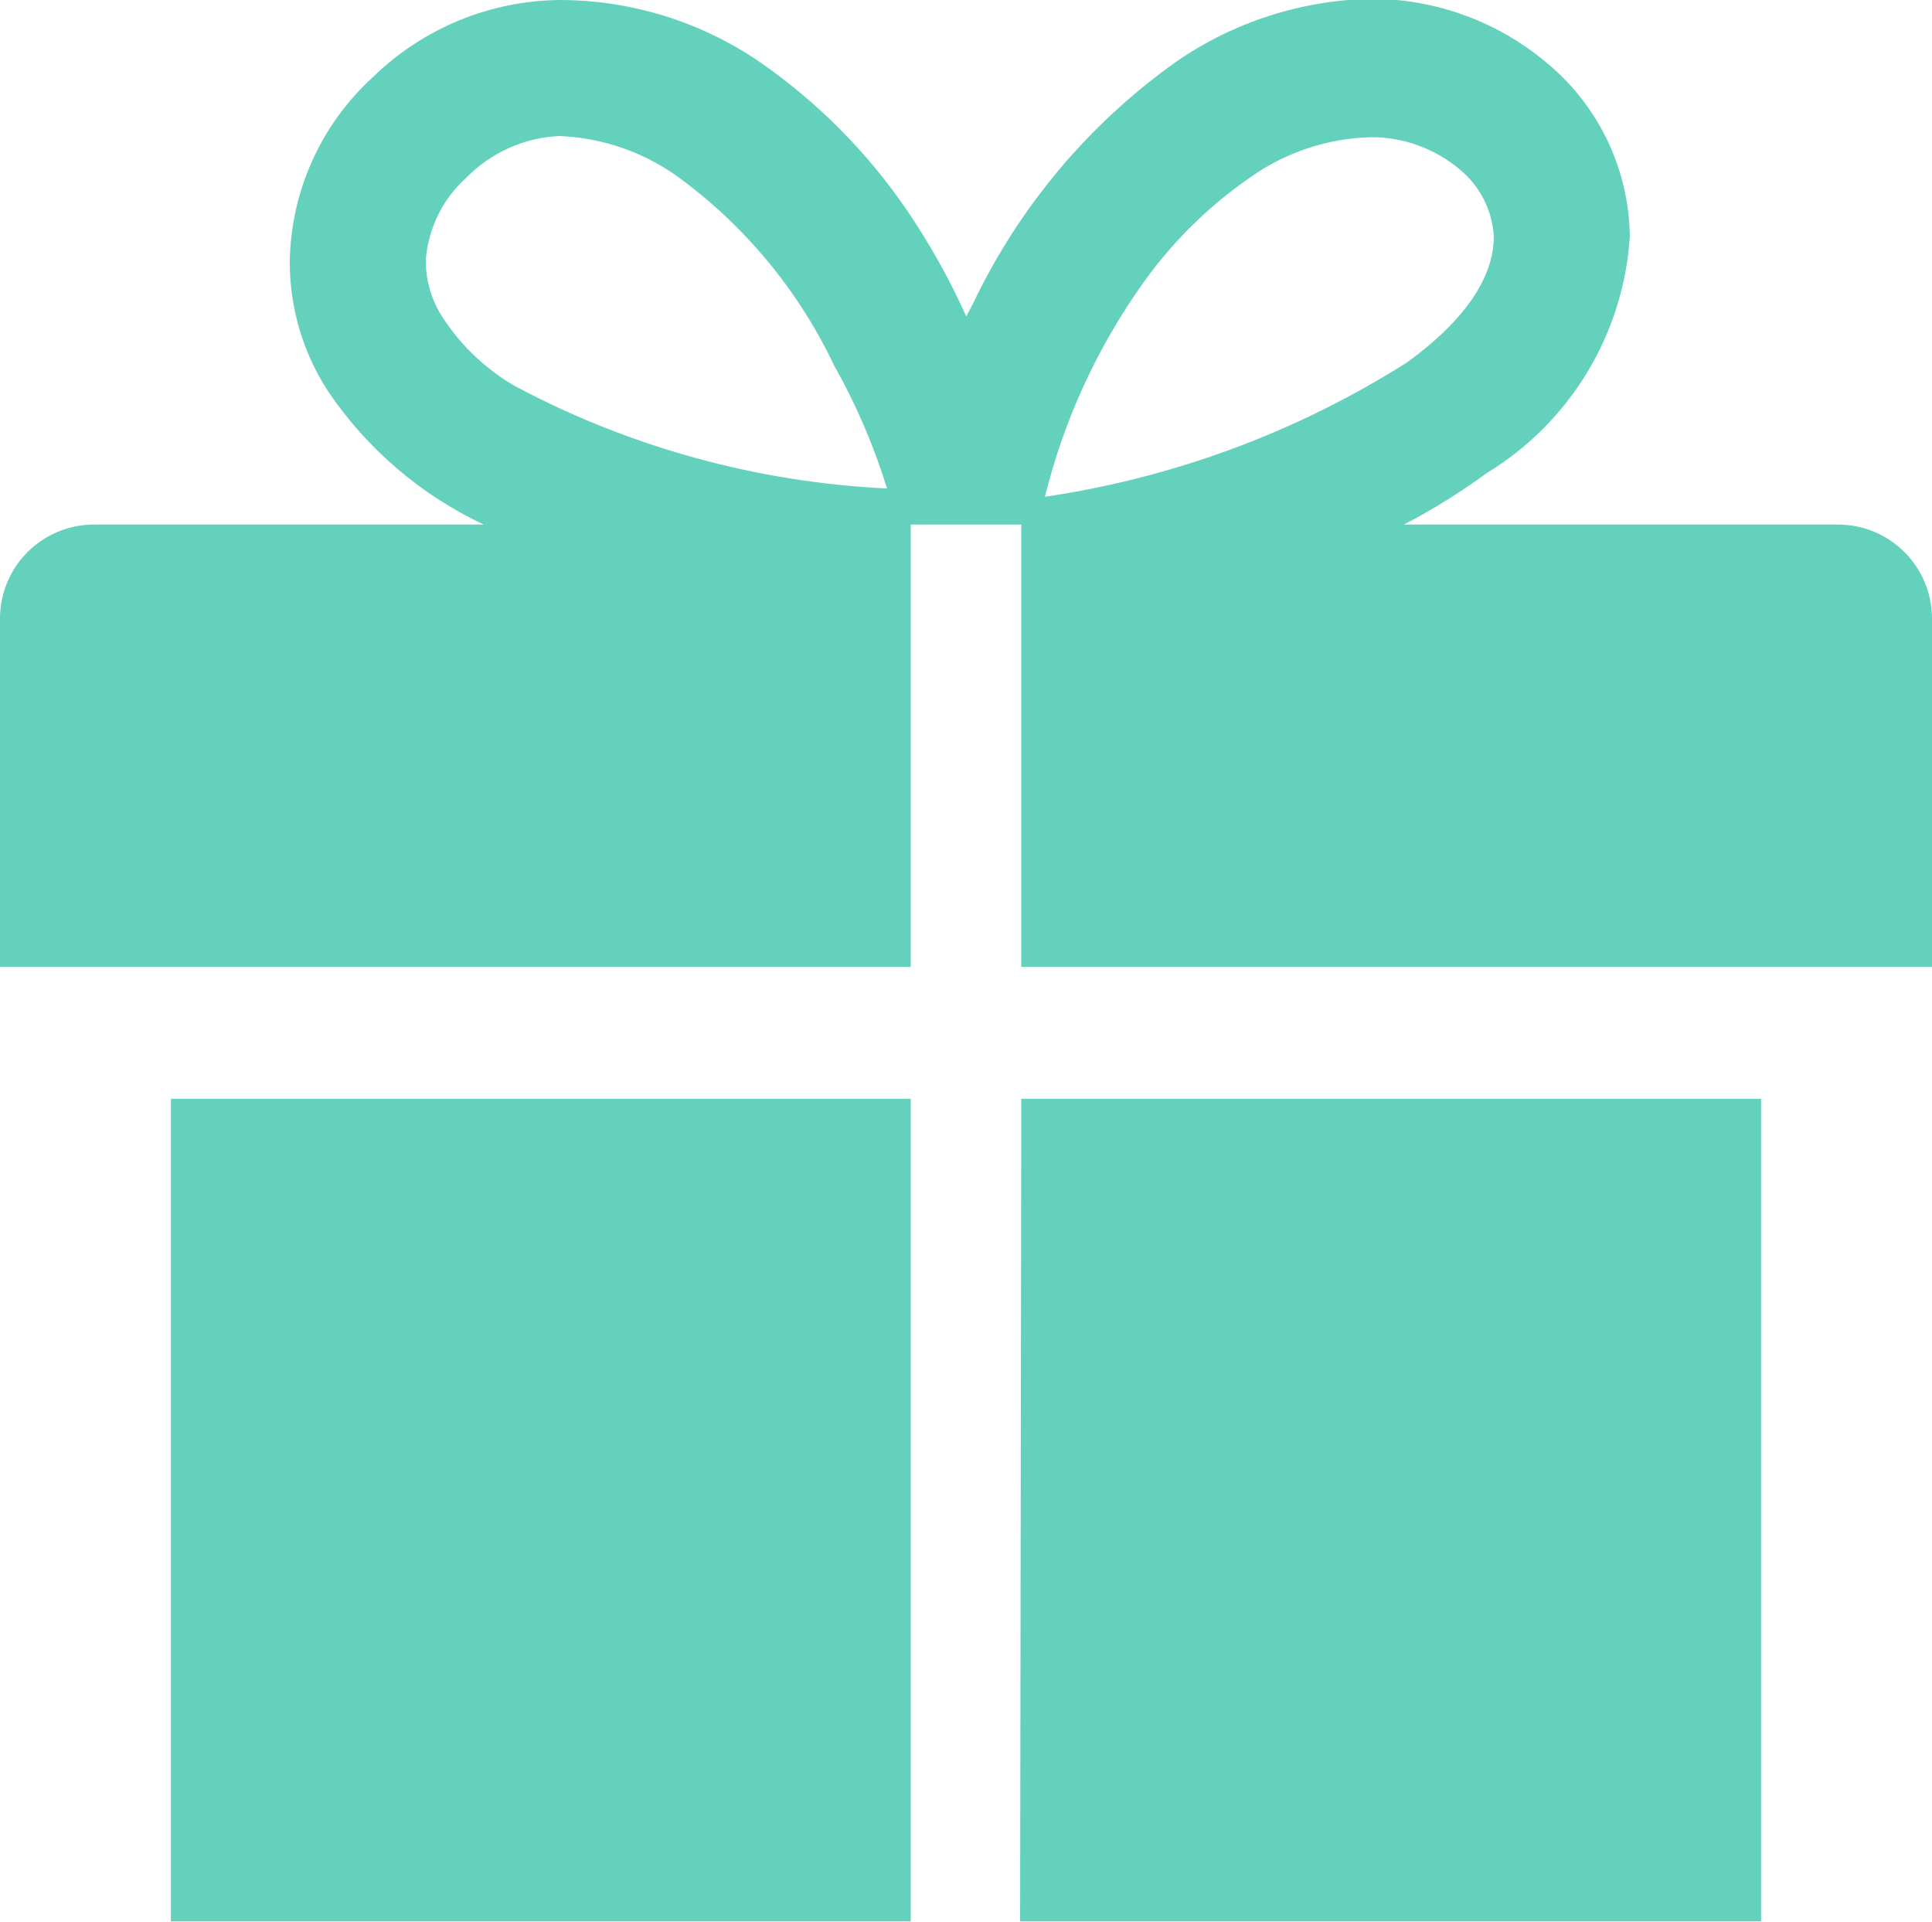
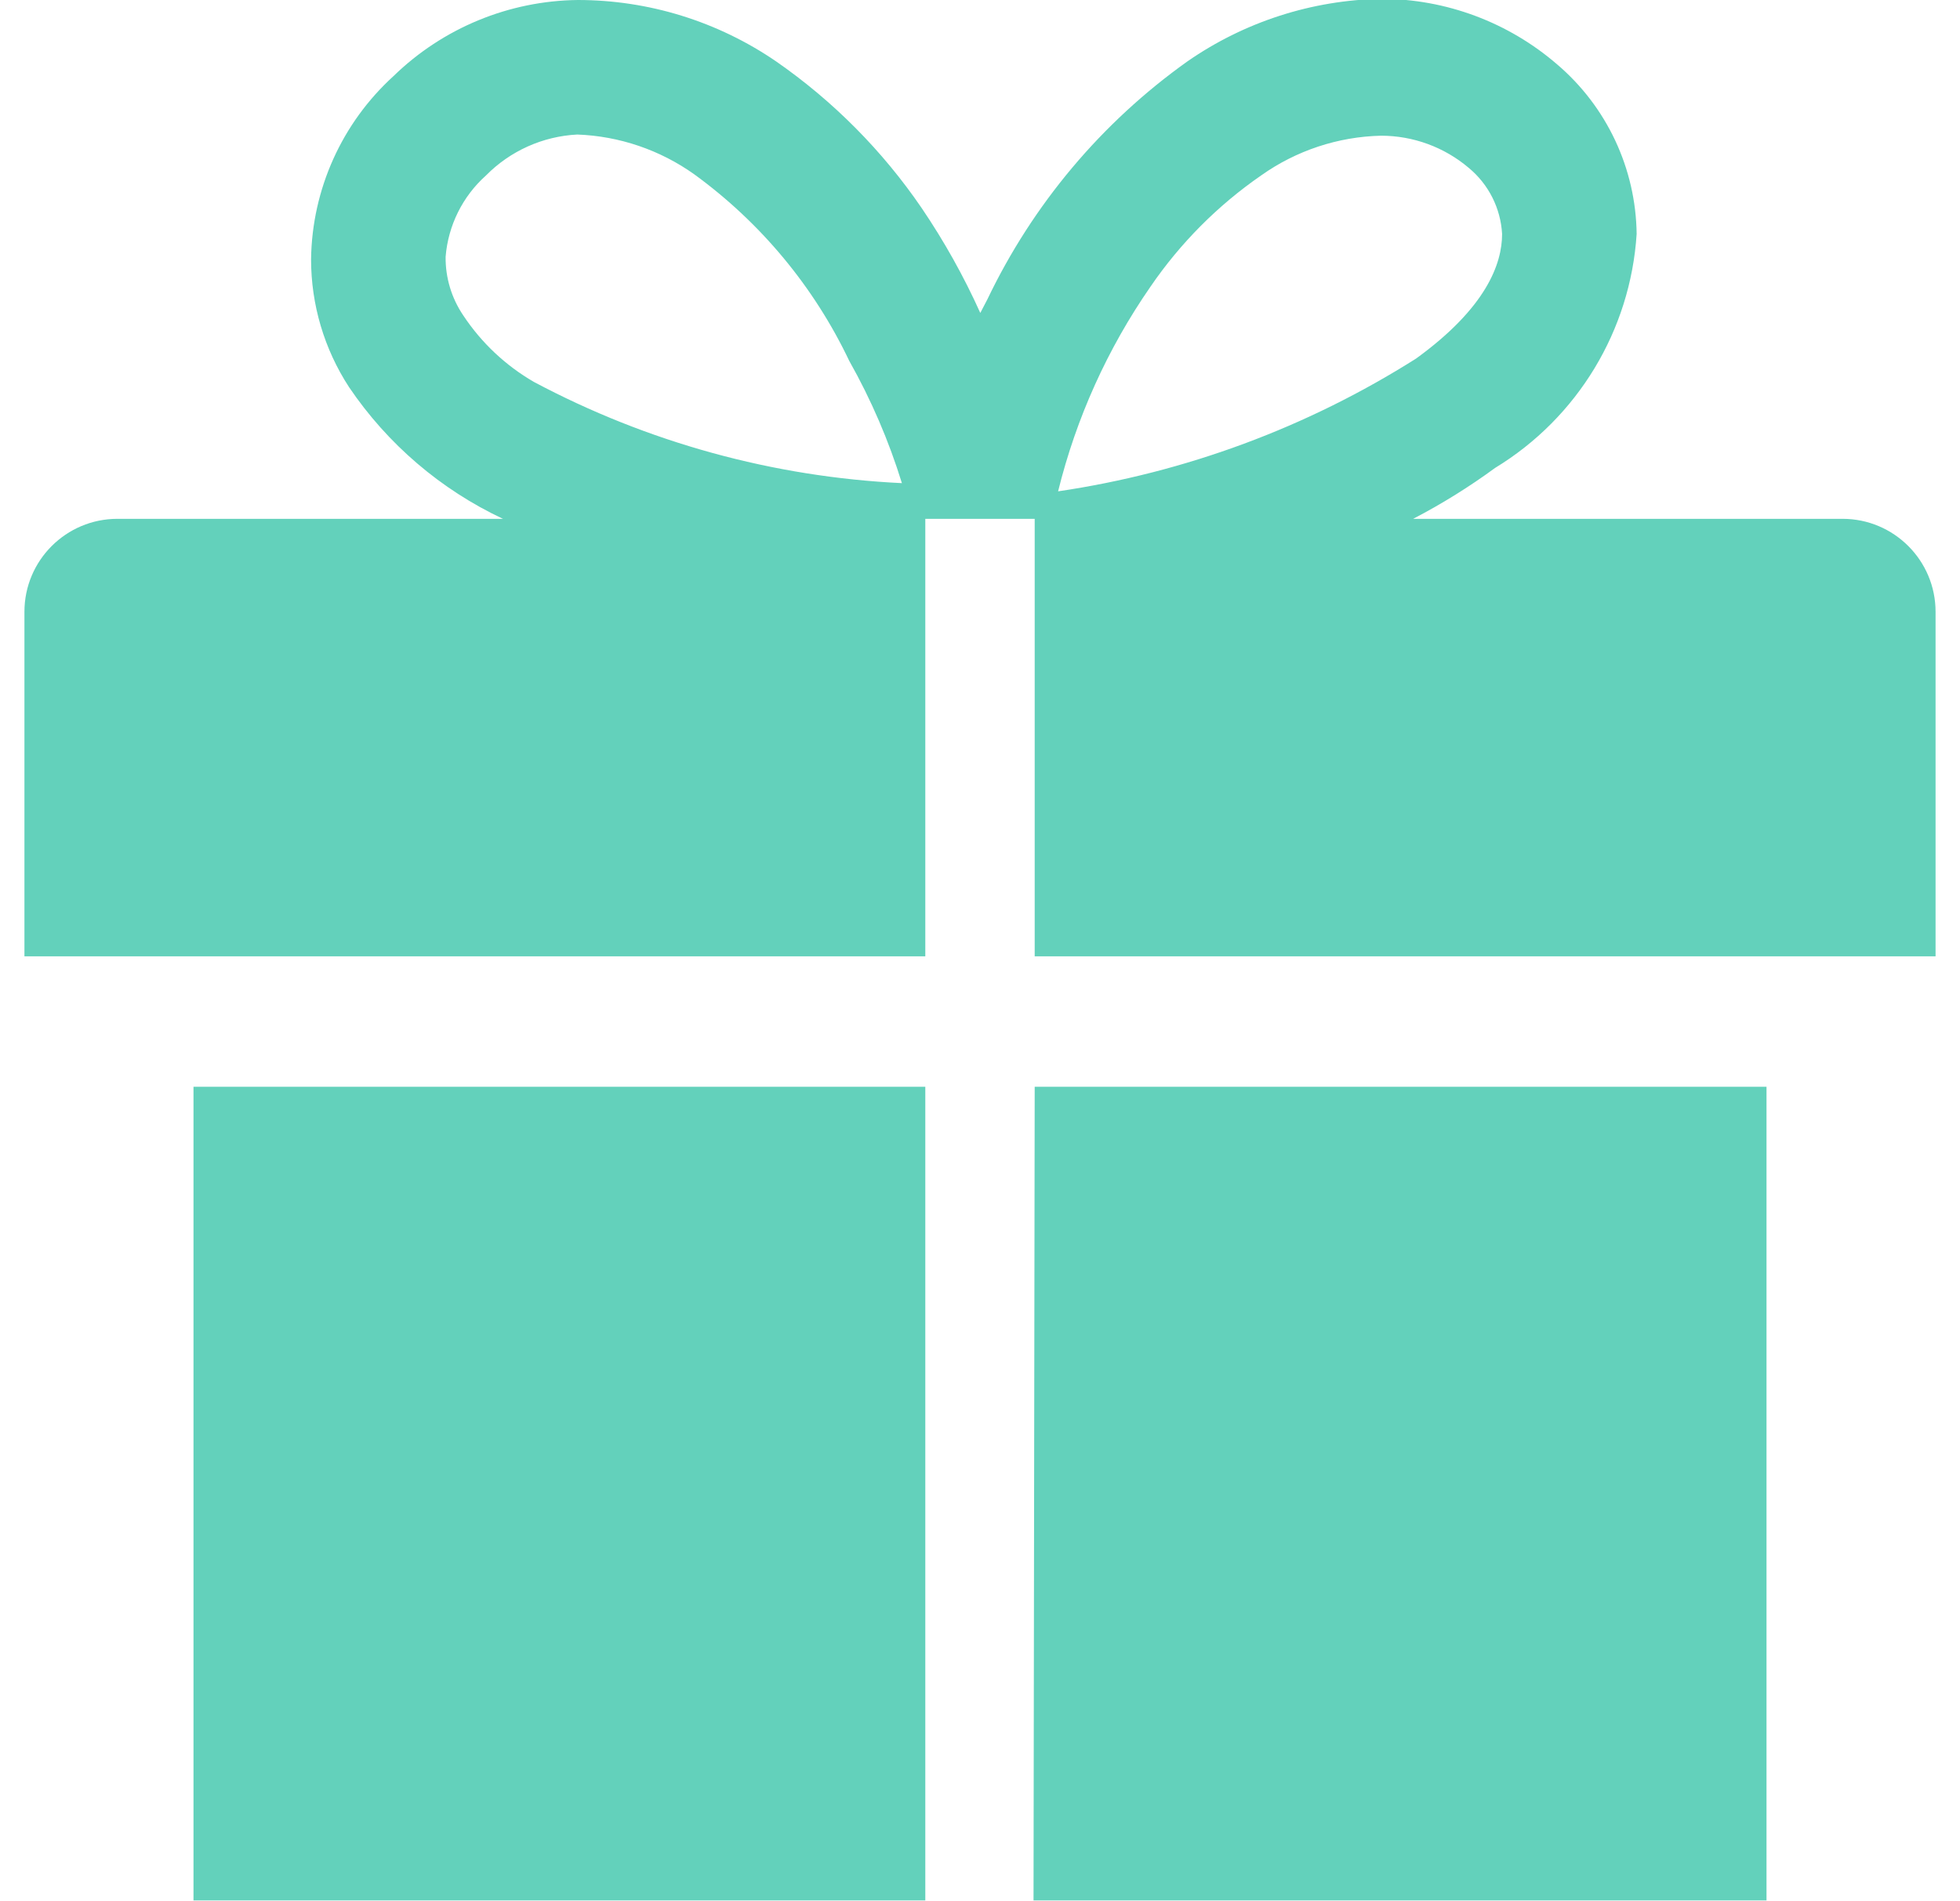
- <svg xmlns="http://www.w3.org/2000/svg" viewBox="0 0 32.67 32.49">
+ <svg xmlns="http://www.w3.org/2000/svg" width="33" height="32" viewBox="0 0 32.67 32.49">
  <path d="M2.89 32.49H15.4V18.58H2.89zM31.08 8.87h-7.34a10.81 10.81 0 001.4-.87 5.06 5.06 0 002.42-4 3.87 3.87 0 00-1.36-2.9 4.61 4.61 0 00-3-1.12 6 6 0 00-3.32 1.07 10.62 10.62 0 00-3.42 4.07l-.12.23a11.9 11.9 0 00-1-1.79 9.74 9.74 0 00-2.49-2.51A6 6 0 009.46 0a4.59 4.59 0 00-3.15 1.3A4.31 4.31 0 004.9 4.43a4 4 0 00.65 2.19 6.53 6.53 0 002.63 2.25H1.59A1.59 1.59 0 000 10.46v5.89h15.4V8.87h1.87v7.48h15.4v-5.89a1.59 1.59 0 00-1.59-1.59M8.71 6.53A3.63 3.63 0 017.5 5.39a1.75 1.75 0 01-.3-1A2.09 2.09 0 017.89 3a2.36 2.36 0 011.56-.7 3.68 3.68 0 012 .68 8.41 8.41 0 012.65 3.19 10.64 10.64 0 01.9 2.09 14.9 14.9 0 01-6.29-1.73M19.25 4.9A7.36 7.36 0 0121.14 3a3.69 3.69 0 012.05-.68 2.32 2.32 0 011.5.55A1.58 1.58 0 0125.26 4c0 .51-.27 1.26-1.47 2.13a15.74 15.74 0 01-6.12 2.27 10.6 10.6 0 011.58-3.5m-2 27.59h12.53V18.58H17.27z" fill="#63d1bb" />
</svg>
